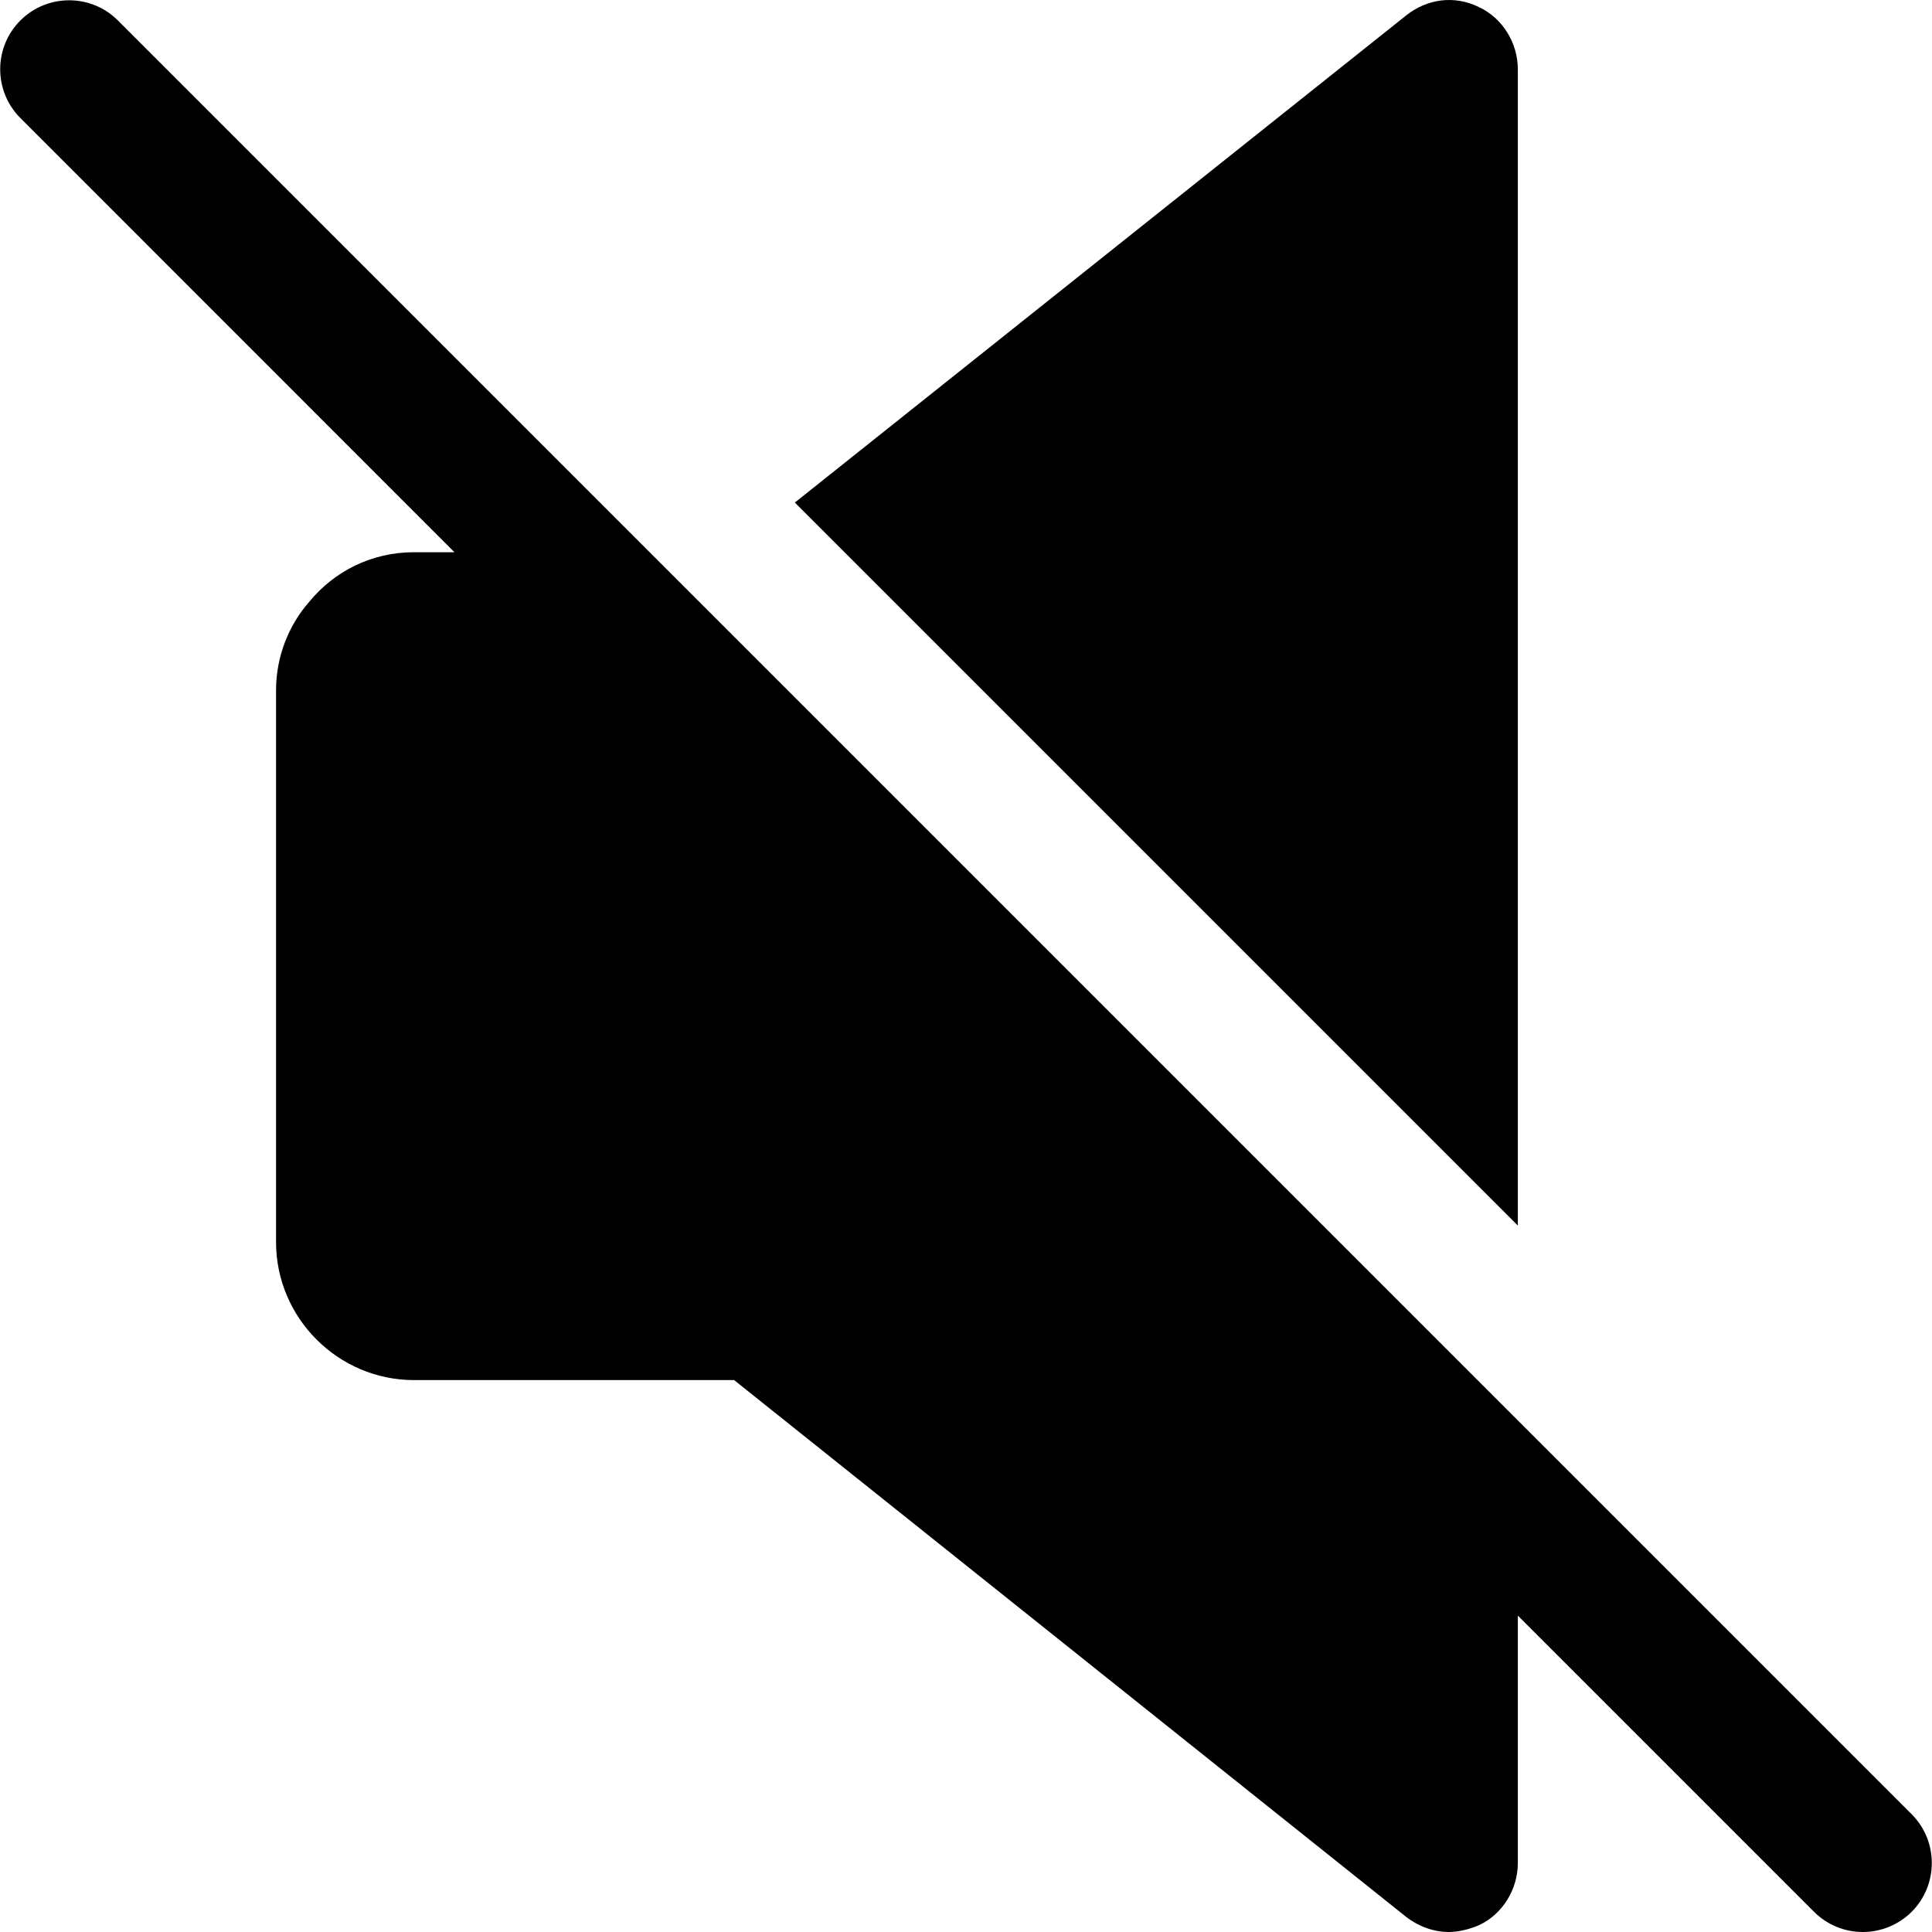
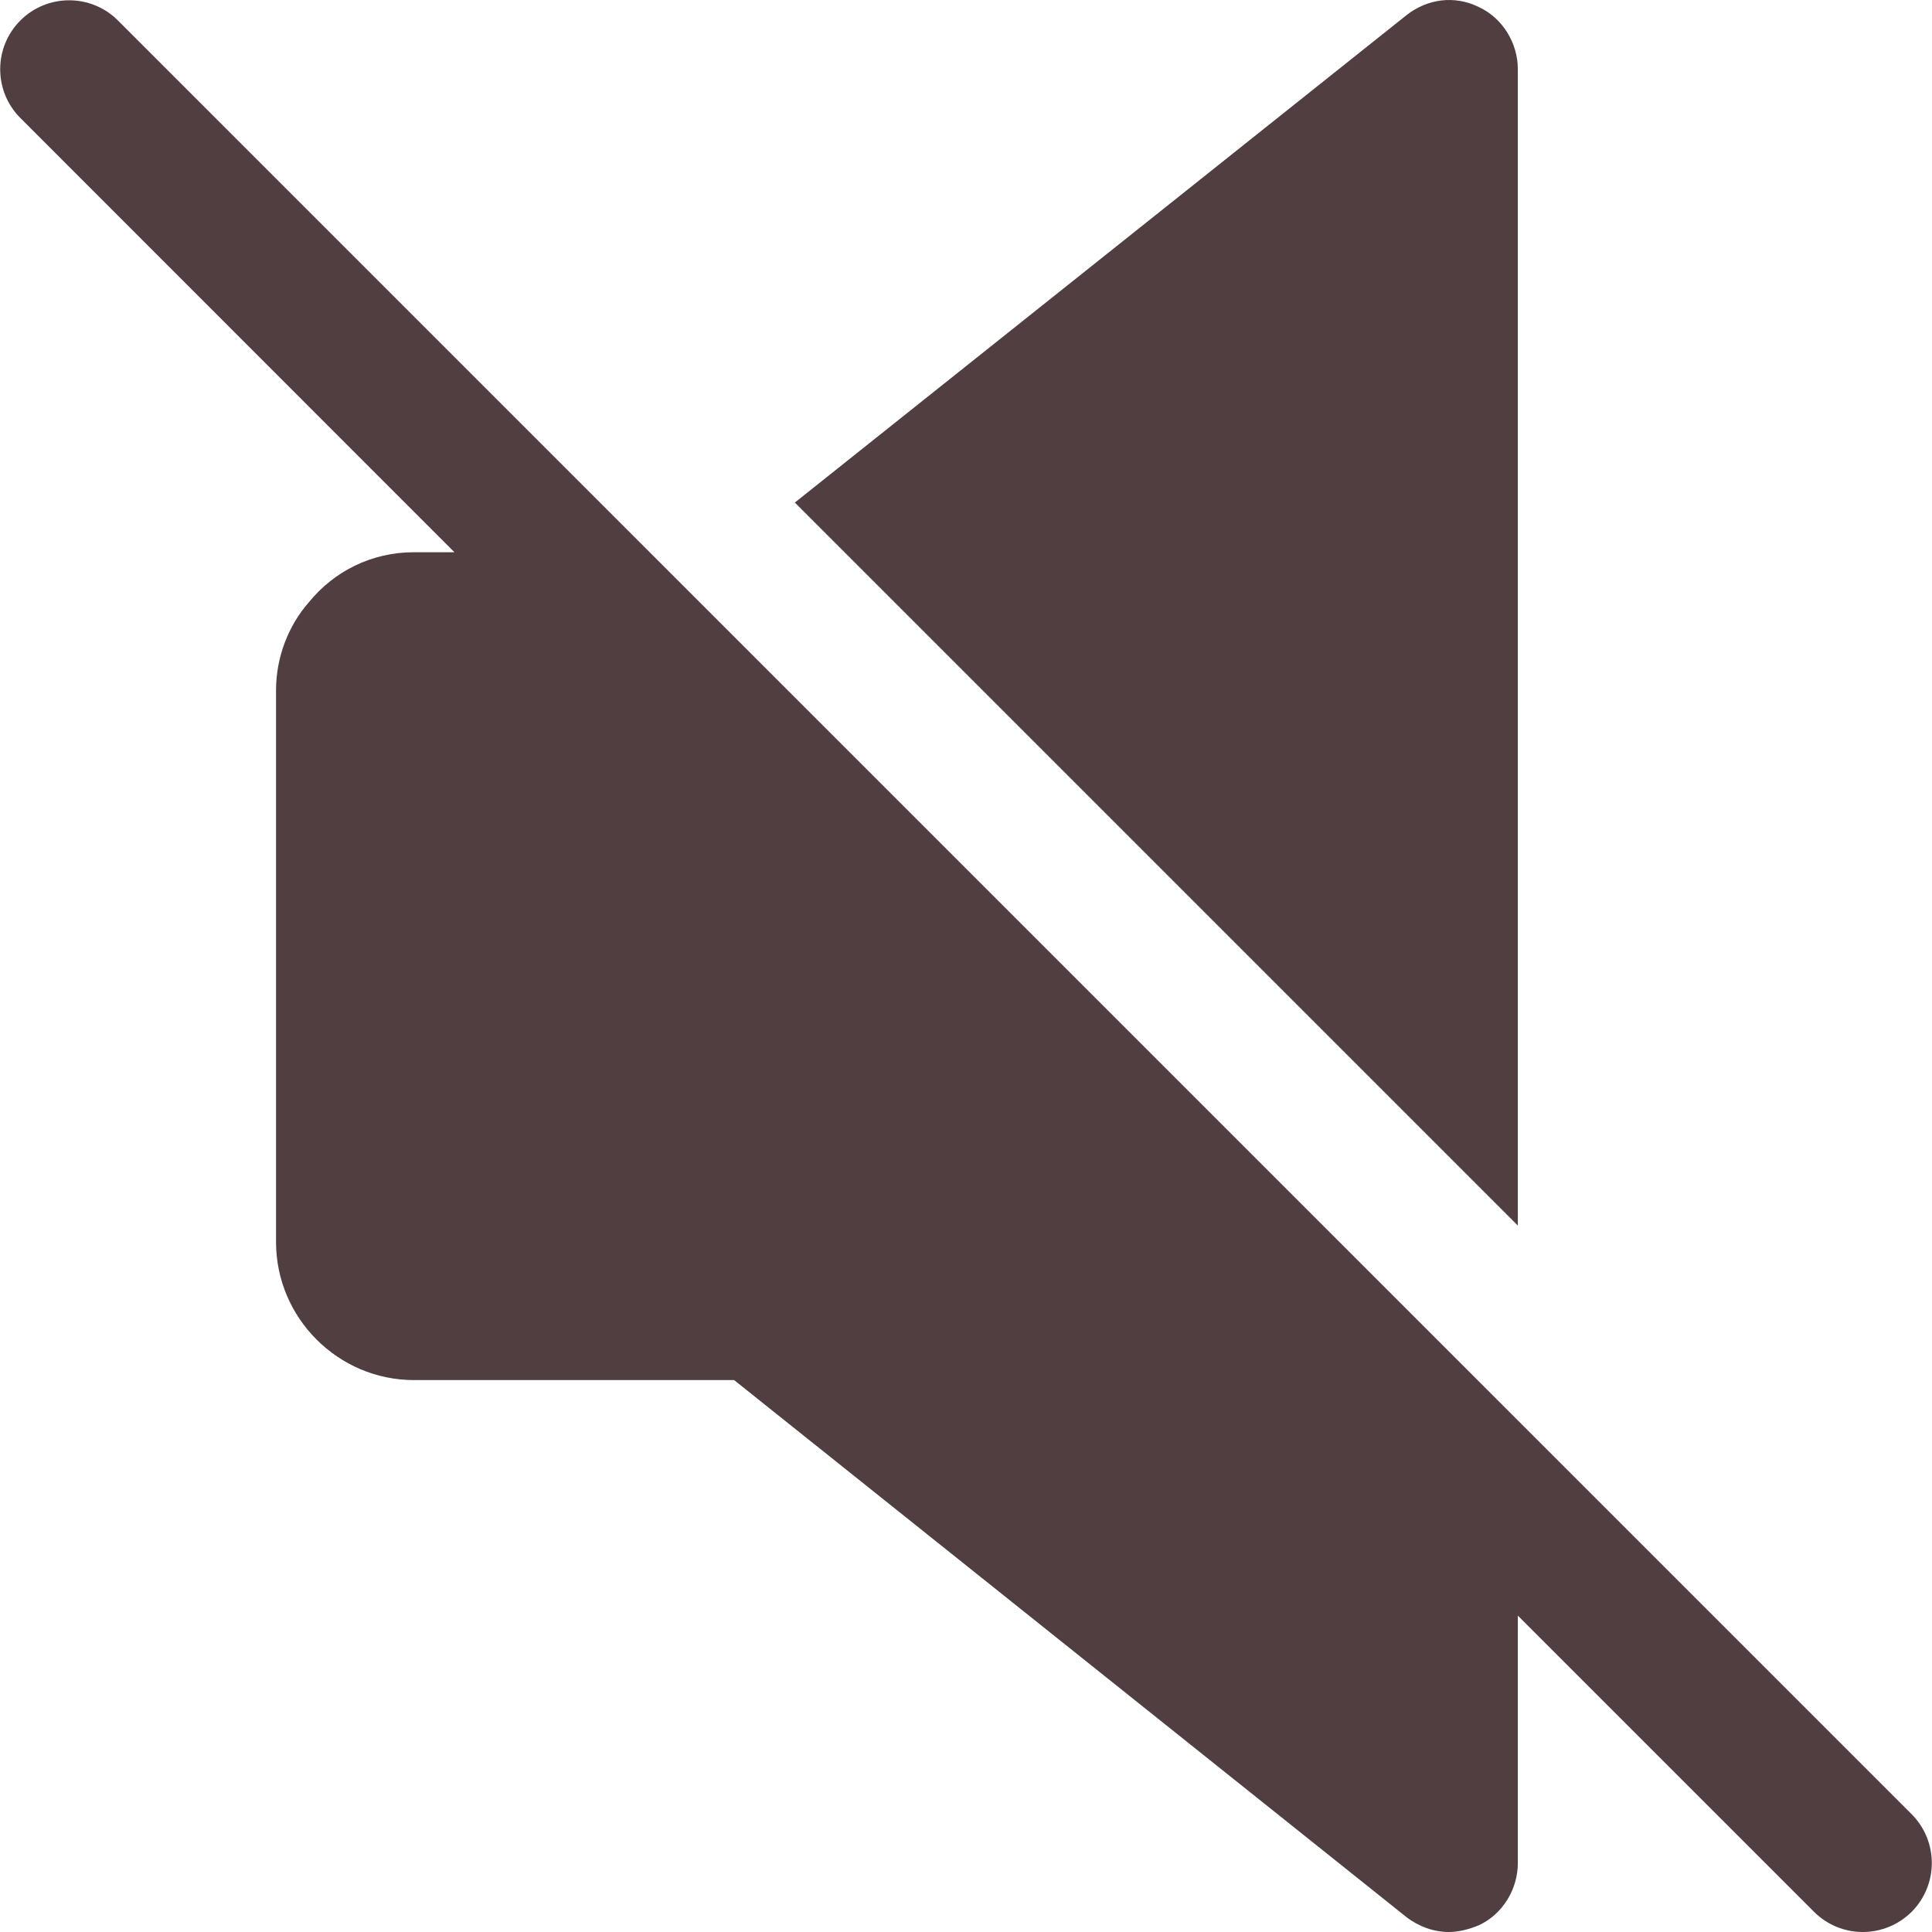
- <svg xmlns="http://www.w3.org/2000/svg" version="1.1" id="Capa_1" x="0px" y="0px" viewBox="0 0 448.075 448.075" style="enable-background:new 0 0 448.075 448.075;" xml:space="preserve">
-   <path d="M352.021,16.075c0-6.08-3.52-11.84-8.96-14.4c-5.76-2.88-12.16-1.92-16.96,1.92l-141.76,112.96l167.68,167.68V16.075z" />
-   <path d="M443.349,420.747l-416-416c-6.24-6.24-16.384-6.24-22.624,0s-6.24,16.384,0,22.624l100.672,100.704h-9.376  c-9.92,0-18.56,4.48-24.32,11.52c-4.8,5.44-7.68,12.8-7.68,20.48v128c0,17.6,14.4,32,32,32h74.24l155.84,124.48  c2.88,2.24,6.4,3.52,9.92,3.52c2.24,0,4.8-0.64,7.04-1.6c5.44-2.56,8.96-8.32,8.96-14.4v-57.376l68.672,68.672  c3.136,3.136,7.232,4.704,11.328,4.704s8.192-1.568,11.328-4.672C449.589,437.131,449.589,427.019,443.349,420.747z" />
+ <svg xmlns="http://www.w3.org/2000/svg" version="1.1" width="512" height="512" x="0" y="0" viewBox="0 0 448.075 448.075" style="enable-background:new 0 0 512 512" xml:space="preserve" class="">
  <g>
+     <path d="M352.021,16.075c0-6.08-3.52-11.84-8.96-14.4c-5.76-2.88-12.16-1.92-16.96,1.92l-141.76,112.96l167.68,167.68V16.075z" fill="#513e41" data-original="#000000" style="" class="" />
+     <path d="M443.349,420.747l-416-416c-6.24-6.24-16.384-6.24-22.624,0s-6.24,16.384,0,22.624l100.672,100.704h-9.376  c-9.92,0-18.56,4.48-24.32,11.52c-4.8,5.44-7.68,12.8-7.68,20.48v128c0,17.6,14.4,32,32,32h74.24l155.84,124.48  c2.88,2.24,6.4,3.52,9.92,3.52c2.24,0,4.8-0.64,7.04-1.6c5.44-2.56,8.96-8.32,8.96-14.4v-57.376l68.672,68.672  c3.136,3.136,7.232,4.704,11.328,4.704s8.192-1.568,11.328-4.672C449.589,437.131,449.589,427.019,443.349,420.747z" fill="#513e41" data-original="#000000" style="" class="" />
+     <g>
</g>
-   <g>
+     <g>
</g>
-   <g>
+     <g>
</g>
-   <g>
+     <g>
</g>
-   <g>
+     <g>
</g>
-   <g>
+     <g>
</g>
-   <g>
+     <g>
</g>
-   <g>
+     <g>
</g>
-   <g>
+     <g>
</g>
-   <g>
+     <g>
</g>
-   <g>
+     <g>
</g>
-   <g>
+     <g>
</g>
-   <g>
+     <g>
</g>
-   <g>
+     <g>
</g>
-   <g>
+     <g>
</g>
+   </g>
</svg>
